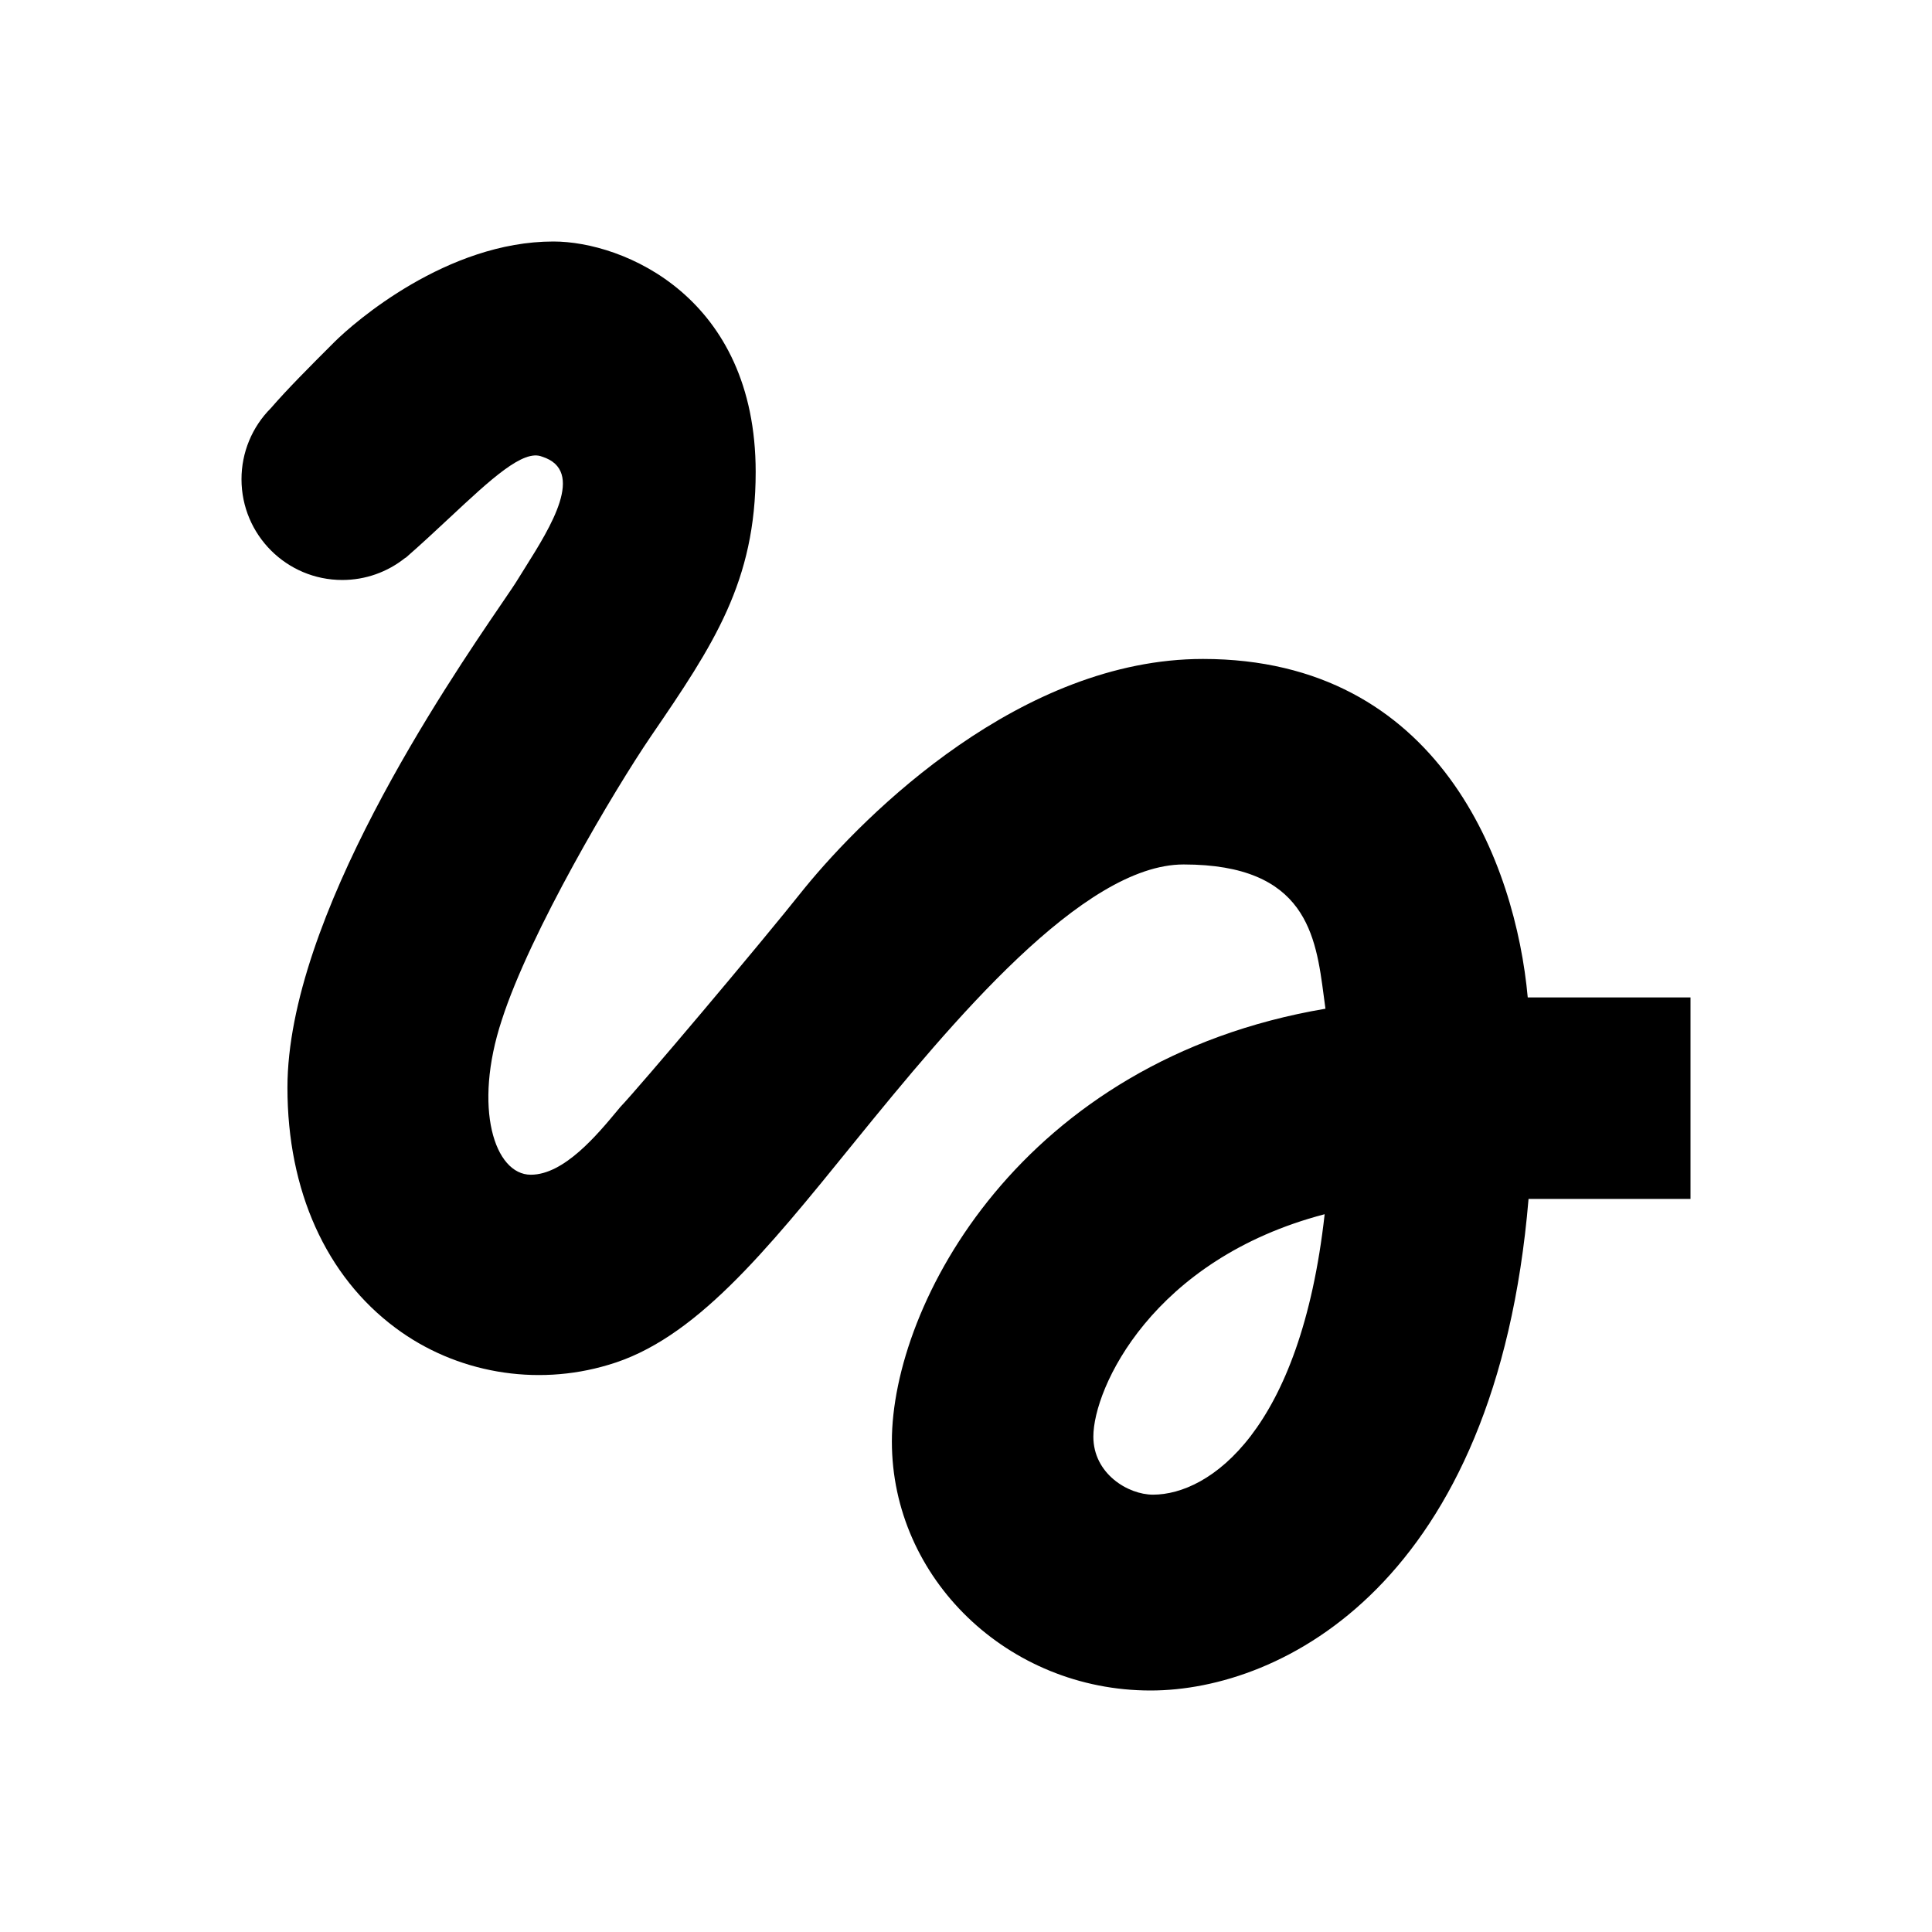
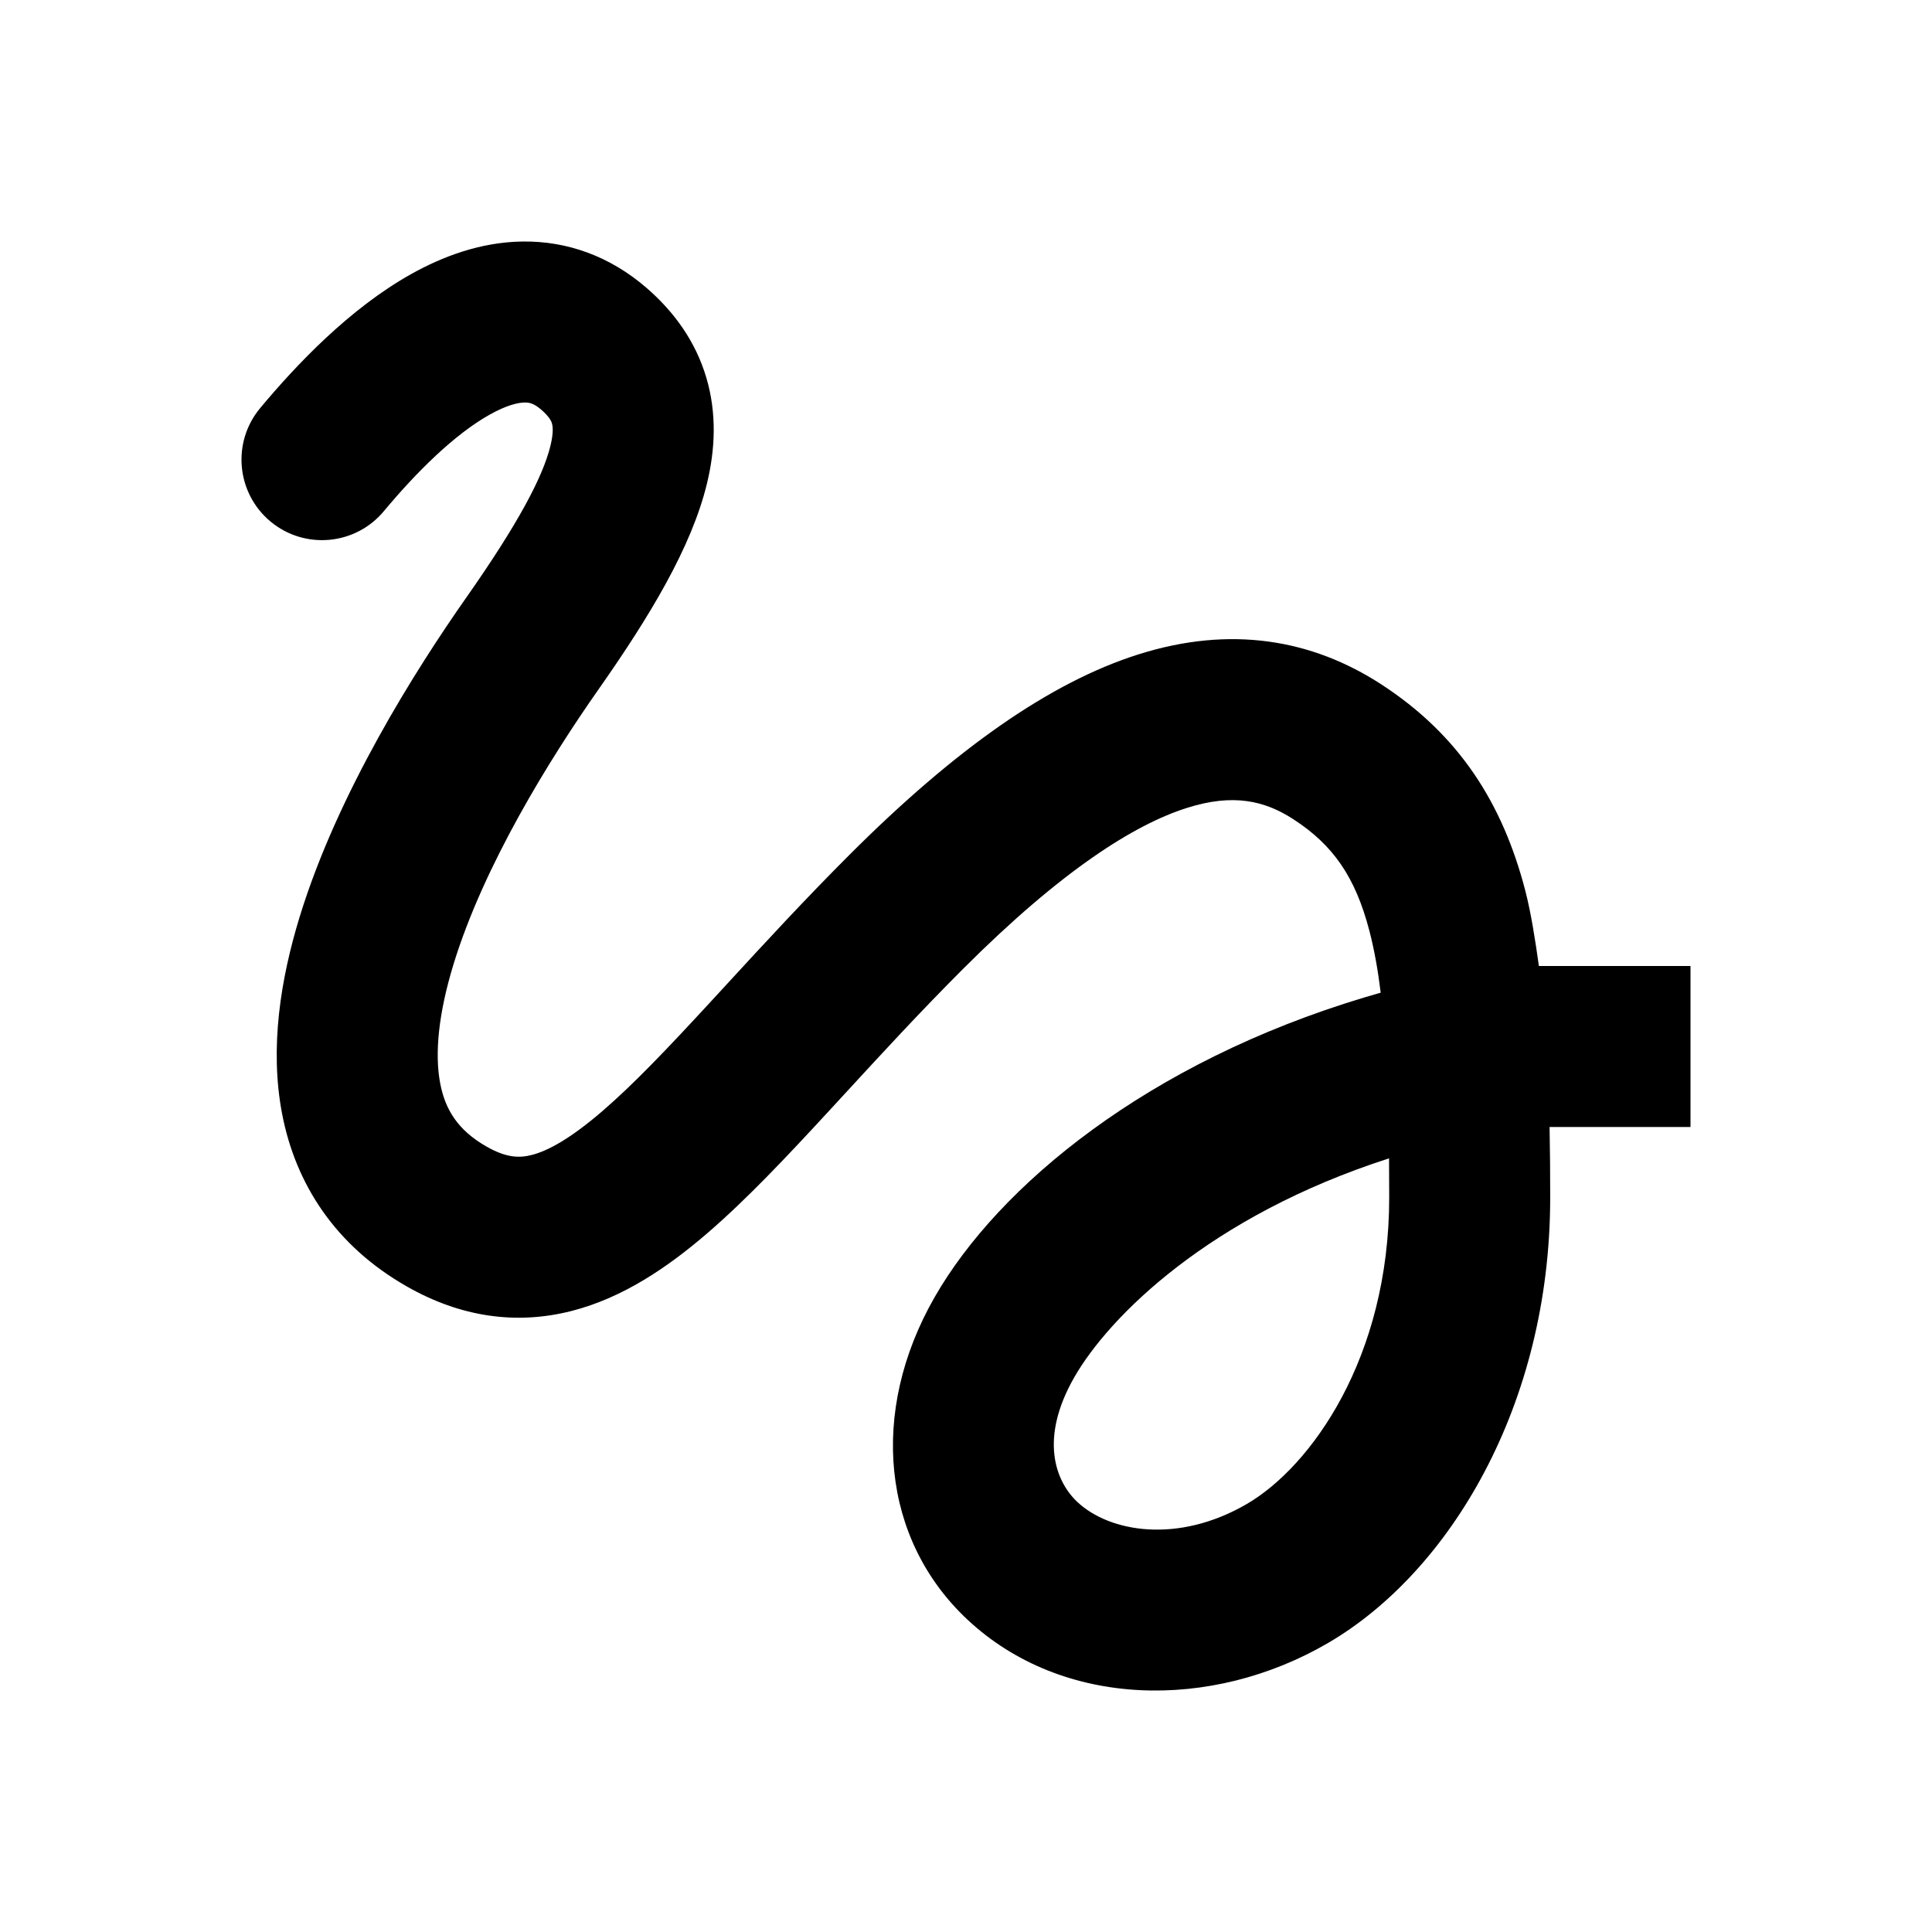
<svg xmlns="http://www.w3.org/2000/svg" viewBox="0 0 512 512">
-   <path fill-rule="evenodd" clip-rule="evenodd" d="M200.262 125.081C200.262 78.736 165.235 64 146.654 64C118.462 64 93.901 85.358 88.561 90.696L88.536 90.721C81.905 97.352 76.228 103.03 71.781 108.165C66.79 113.163 63.991 119.94 64 127.003C64 141.746 75.953 153.7 90.698 153.7C96.789 153.709 102.698 151.626 107.438 147.8L107.483 147.843C111.6 144.253 115.516 140.597 119.176 137.18C130.075 127.005 138.708 118.945 143.664 121.023C155.325 124.698 145.862 139.762 139.214 150.346C138.522 151.447 137.86 152.5 137.256 153.487C136.567 154.645 135.036 156.891 132.892 160.036C118.445 181.23 76.174 243.242 76.174 288.249C76.174 315.587 86.426 338.225 104.794 351.893C120.812 363.853 141.956 367.484 161.178 361.718C183.944 355.121 202.684 331.992 226.266 302.886L226.532 302.558C252.375 270.737 286.974 229.091 313.671 229.091C346.239 229.091 348.713 247.969 350.82 264.042C350.965 265.15 351.109 266.245 351.26 267.319C270.528 280.988 236.356 345.7 236.356 382.007C236.356 418.314 267.111 448 304.914 448C339.727 448 396.539 419.595 405.081 317.722H448V264.33H404.868C401.665 229.091 381.589 174.63 318.797 174.63C270.742 174.63 229.522 215.421 213.29 235.283C200.903 250.875 169.293 288.249 164.381 293.375C164.16 293.641 163.931 293.916 163.697 294.198C158.279 300.72 149.477 311.315 140.674 311.315C131.063 311.315 125.297 293.588 132.986 270.309C140.46 247.031 162.886 209.228 172.497 195.133C189.156 170.786 200.262 154.127 200.262 125.081ZM289.75 380.725C289.75 367.911 305.342 333.74 351.047 321.779C344.64 379.23 320.505 396.102 305.555 396.102C298.934 396.102 289.75 390.55 289.75 380.725Z" fill="black" />
+   <path fill-rule="evenodd" clip-rule="evenodd" d="M101.723 135.468C110.327 125.142 120.42 115.128 129.743 109.895C134.259 107.361 137.306 106.691 139.033 106.667C140.163 106.652 141.43 106.829 143.449 108.582C145.711 110.547 146.137 111.737 146.273 112.197C146.444 112.778 146.773 114.433 145.888 118.086C143.881 126.375 137.259 138.856 123.642 158.255C110.08 177.577 89.461 210.198 79.412 242.973C74.388 259.357 71.395 277.686 74.768 295.214C78.338 313.764 88.857 330.151 107.894 340.971C122.046 349.015 136.754 351.177 151.47 347.421C165.146 343.93 177.038 335.767 187.397 326.857C197.861 317.858 208.528 306.507 219.365 294.761C221 292.99 222.646 291.201 224.306 289.396C233.908 278.959 243.996 267.993 255.245 256.745C281.424 230.565 300.653 218.529 314.457 214.131C326.849 210.183 335.198 212.201 342.781 217.123C353.22 223.899 359.174 232.318 362.92 246.75C364.174 251.583 365.15 256.975 365.9 263.065C364.489 263.468 363.066 263.885 361.631 264.315C304.422 281.478 264.707 314.021 247.652 343.819C230.233 374.254 233.721 408.017 256.389 429.222C281.608 452.814 321.073 453.373 351.867 435.456C384.021 416.747 410.819 372.528 410.819 317.336C410.819 310.4 410.777 305.119 410.654 298.667H448V256H407.82C406.909 249.418 405.732 241.865 404.218 236.03C398.171 212.734 386.58 194.687 366.012 181.335C347.824 169.529 326.211 165.606 301.505 173.478C278.212 180.899 253.208 198.442 225.075 226.575C213.144 238.506 202.395 250.192 192.806 260.616C191.175 262.39 189.571 264.134 188.006 265.829C176.993 277.766 167.902 287.348 159.576 294.509C151.146 301.759 145.216 304.983 140.917 306.08C137.657 306.912 134.234 306.865 128.978 303.878C121.304 299.516 117.991 294.037 116.666 287.151C115.144 279.243 116.193 268.563 120.204 255.48C128.225 229.319 145.651 201.166 158.565 182.767C172.225 163.306 183.267 145.017 187.357 128.127C189.52 119.191 190.006 109.654 187.197 100.128C184.352 90.482 178.66 82.651 171.424 76.367C161.614 67.848 150.217 63.841 138.439 64.005C127.257 64.161 117.152 68.036 108.862 72.687C92.575 81.828 78.445 96.754 68.945 108.153C61.402 117.204 62.625 130.656 71.677 138.199C80.728 145.742 94.18 144.519 101.723 135.468ZM284.683 365.014C293.919 348.876 320.606 322.249 368.11 306.978C368.139 310.305 368.153 313.756 368.153 317.336C368.153 359.908 347.351 388.72 330.409 398.577C312.107 409.226 294.044 406.022 285.537 398.064C279.602 392.512 275.443 381.156 284.683 365.014Z" fill="black" />
</svg>
